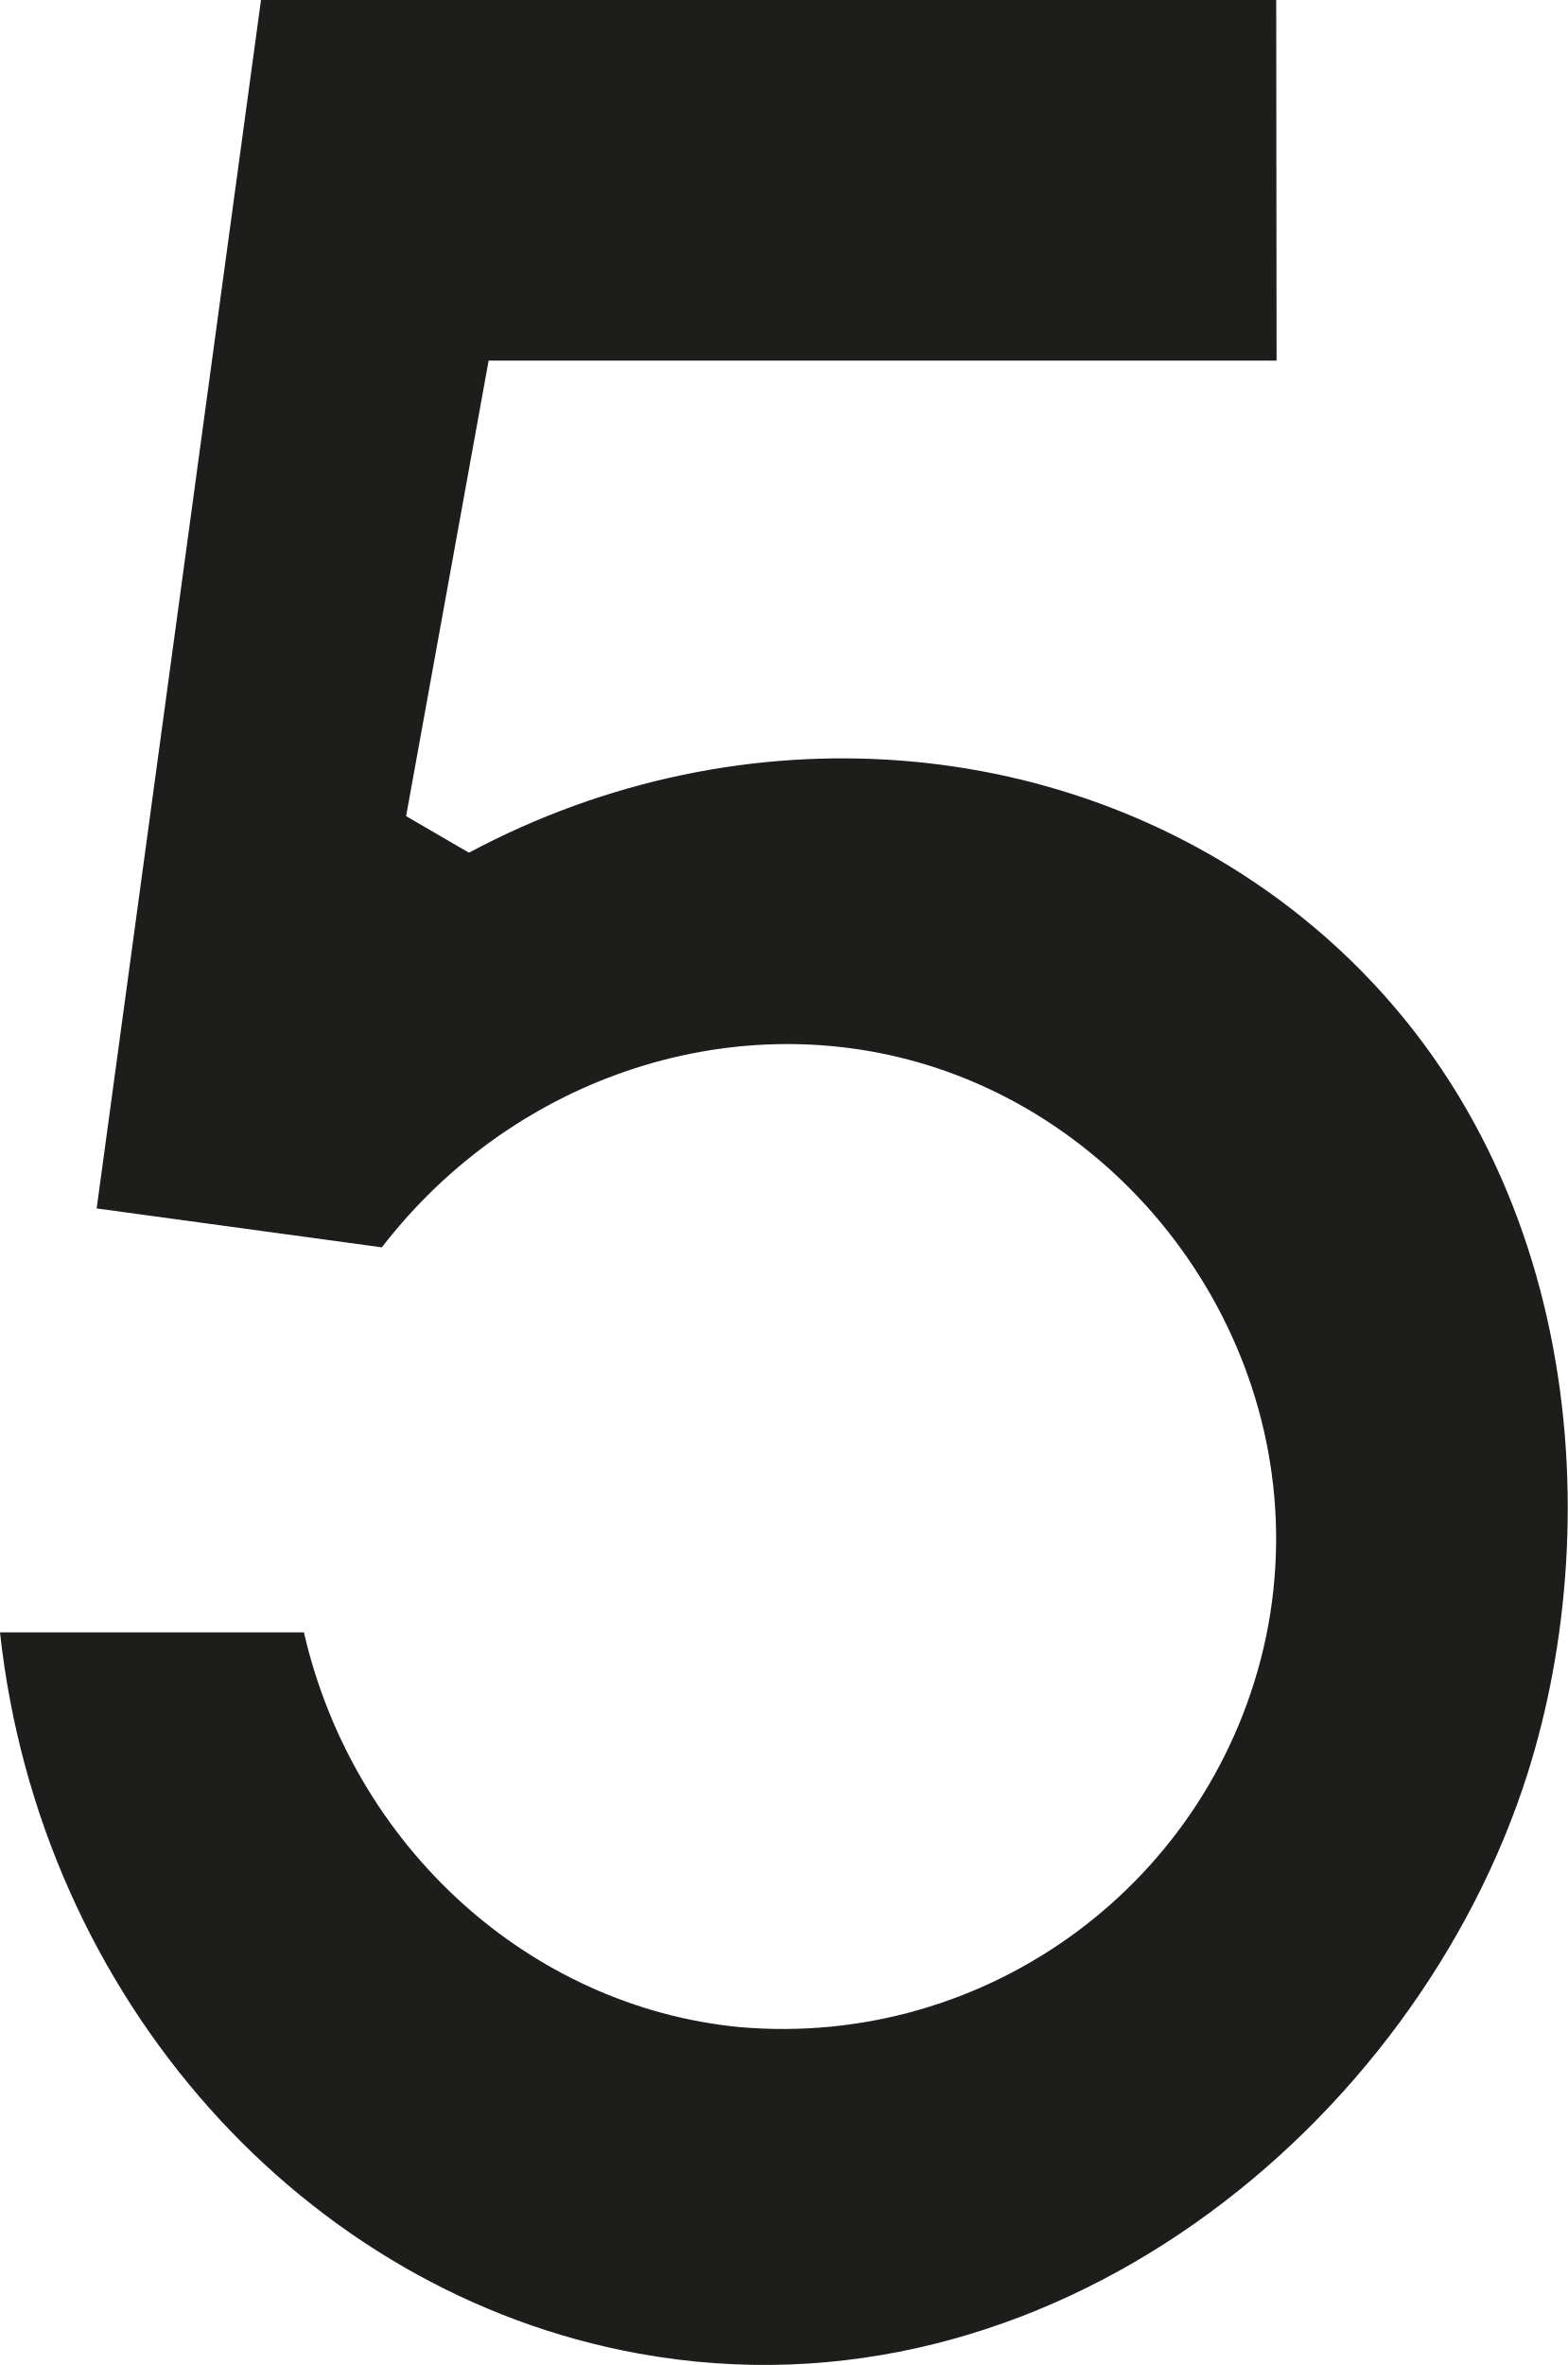
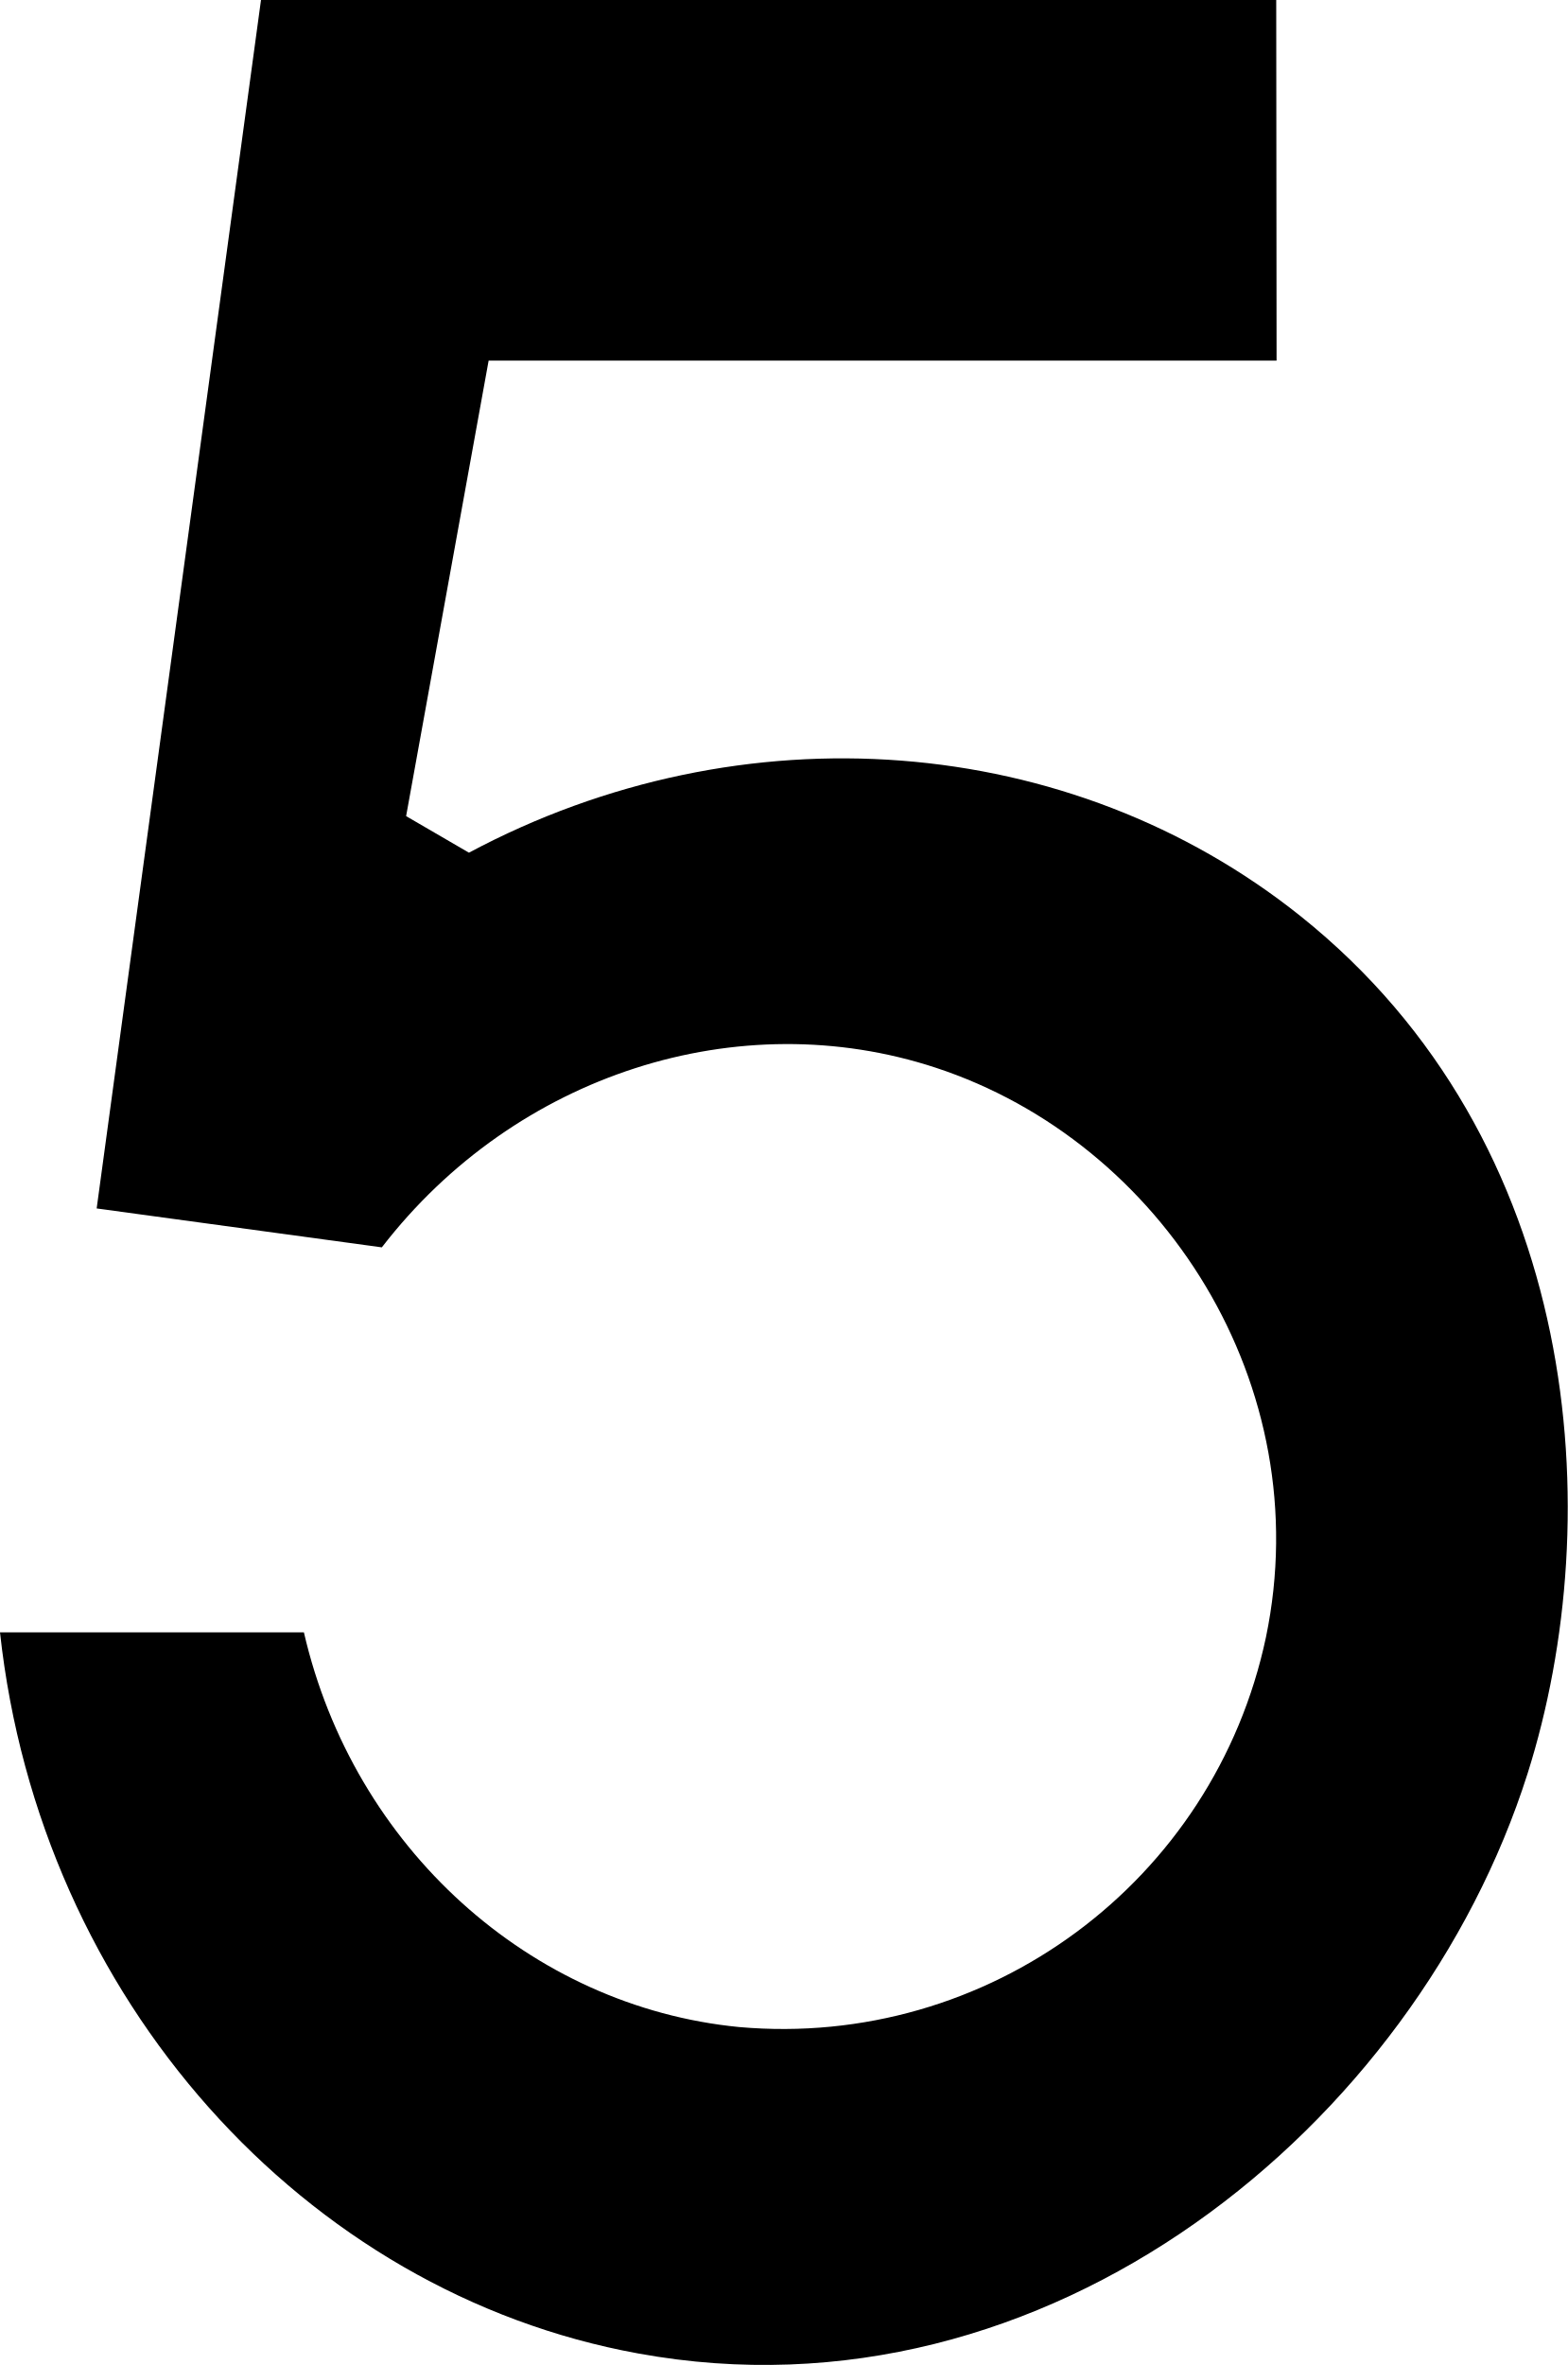
<svg xmlns="http://www.w3.org/2000/svg" width="132.99" height="200.56" viewBox="0 0 132.99 200.56">
-   <defs>
-     <style>.a{fill:none;}.b{clip-path:url(#a);}.c{fill:#1d1d1b;}</style>
-     <clipPath id="a" transform="translate(0 0)">
-       <rect class="a" width="132.99" height="200.56" />
-     </clipPath>
-   </defs>
-   <g class="b">
-     <path class="c" d="M108.26,0H22.14L8.2,102.48l24.19,3.3c11.35-14.71,30.29-20.73,47-15.23,19.24,6.33,32.44,26.94,28,48.29a41.92,41.92,0,0,1-44.7,33.06c-17.68-1.73-32.7-15.19-36.91-33.47H0c3.38,31.07,25.82,56,54.13,61.15,34.82,6.37,66-19.41,75.45-49.17,6.91-21.79,4.65-53.63-19.27-72.73C90.8,62.1,63,59.91,39.78,72.31q-2.67-1.55-5.33-3.1l7-38.63h66.84Z" transform="translate(0 0)" />
-   </g>
+   <path d="M108.26,0H22.14L8.2,102.48l24.19,3.3c11.35-14.71,30.29-20.73,47-15.23,19.24,6.33,32.44,26.94,28,48.29a41.91,41.91,0,0,1-44.7,33.06C45,170.17,30,156.71,25.78,138.43H0c3.38,31.07,25.82,56,54.13,61.15,34.82,6.37,66-19.41,75.45-49.17,6.91-21.79,4.65-53.63-19.27-72.73C90.8,62.1,63,59.91,39.78,72.31l-5.33-3.1,7-38.63h66.84Z" />
</svg>
